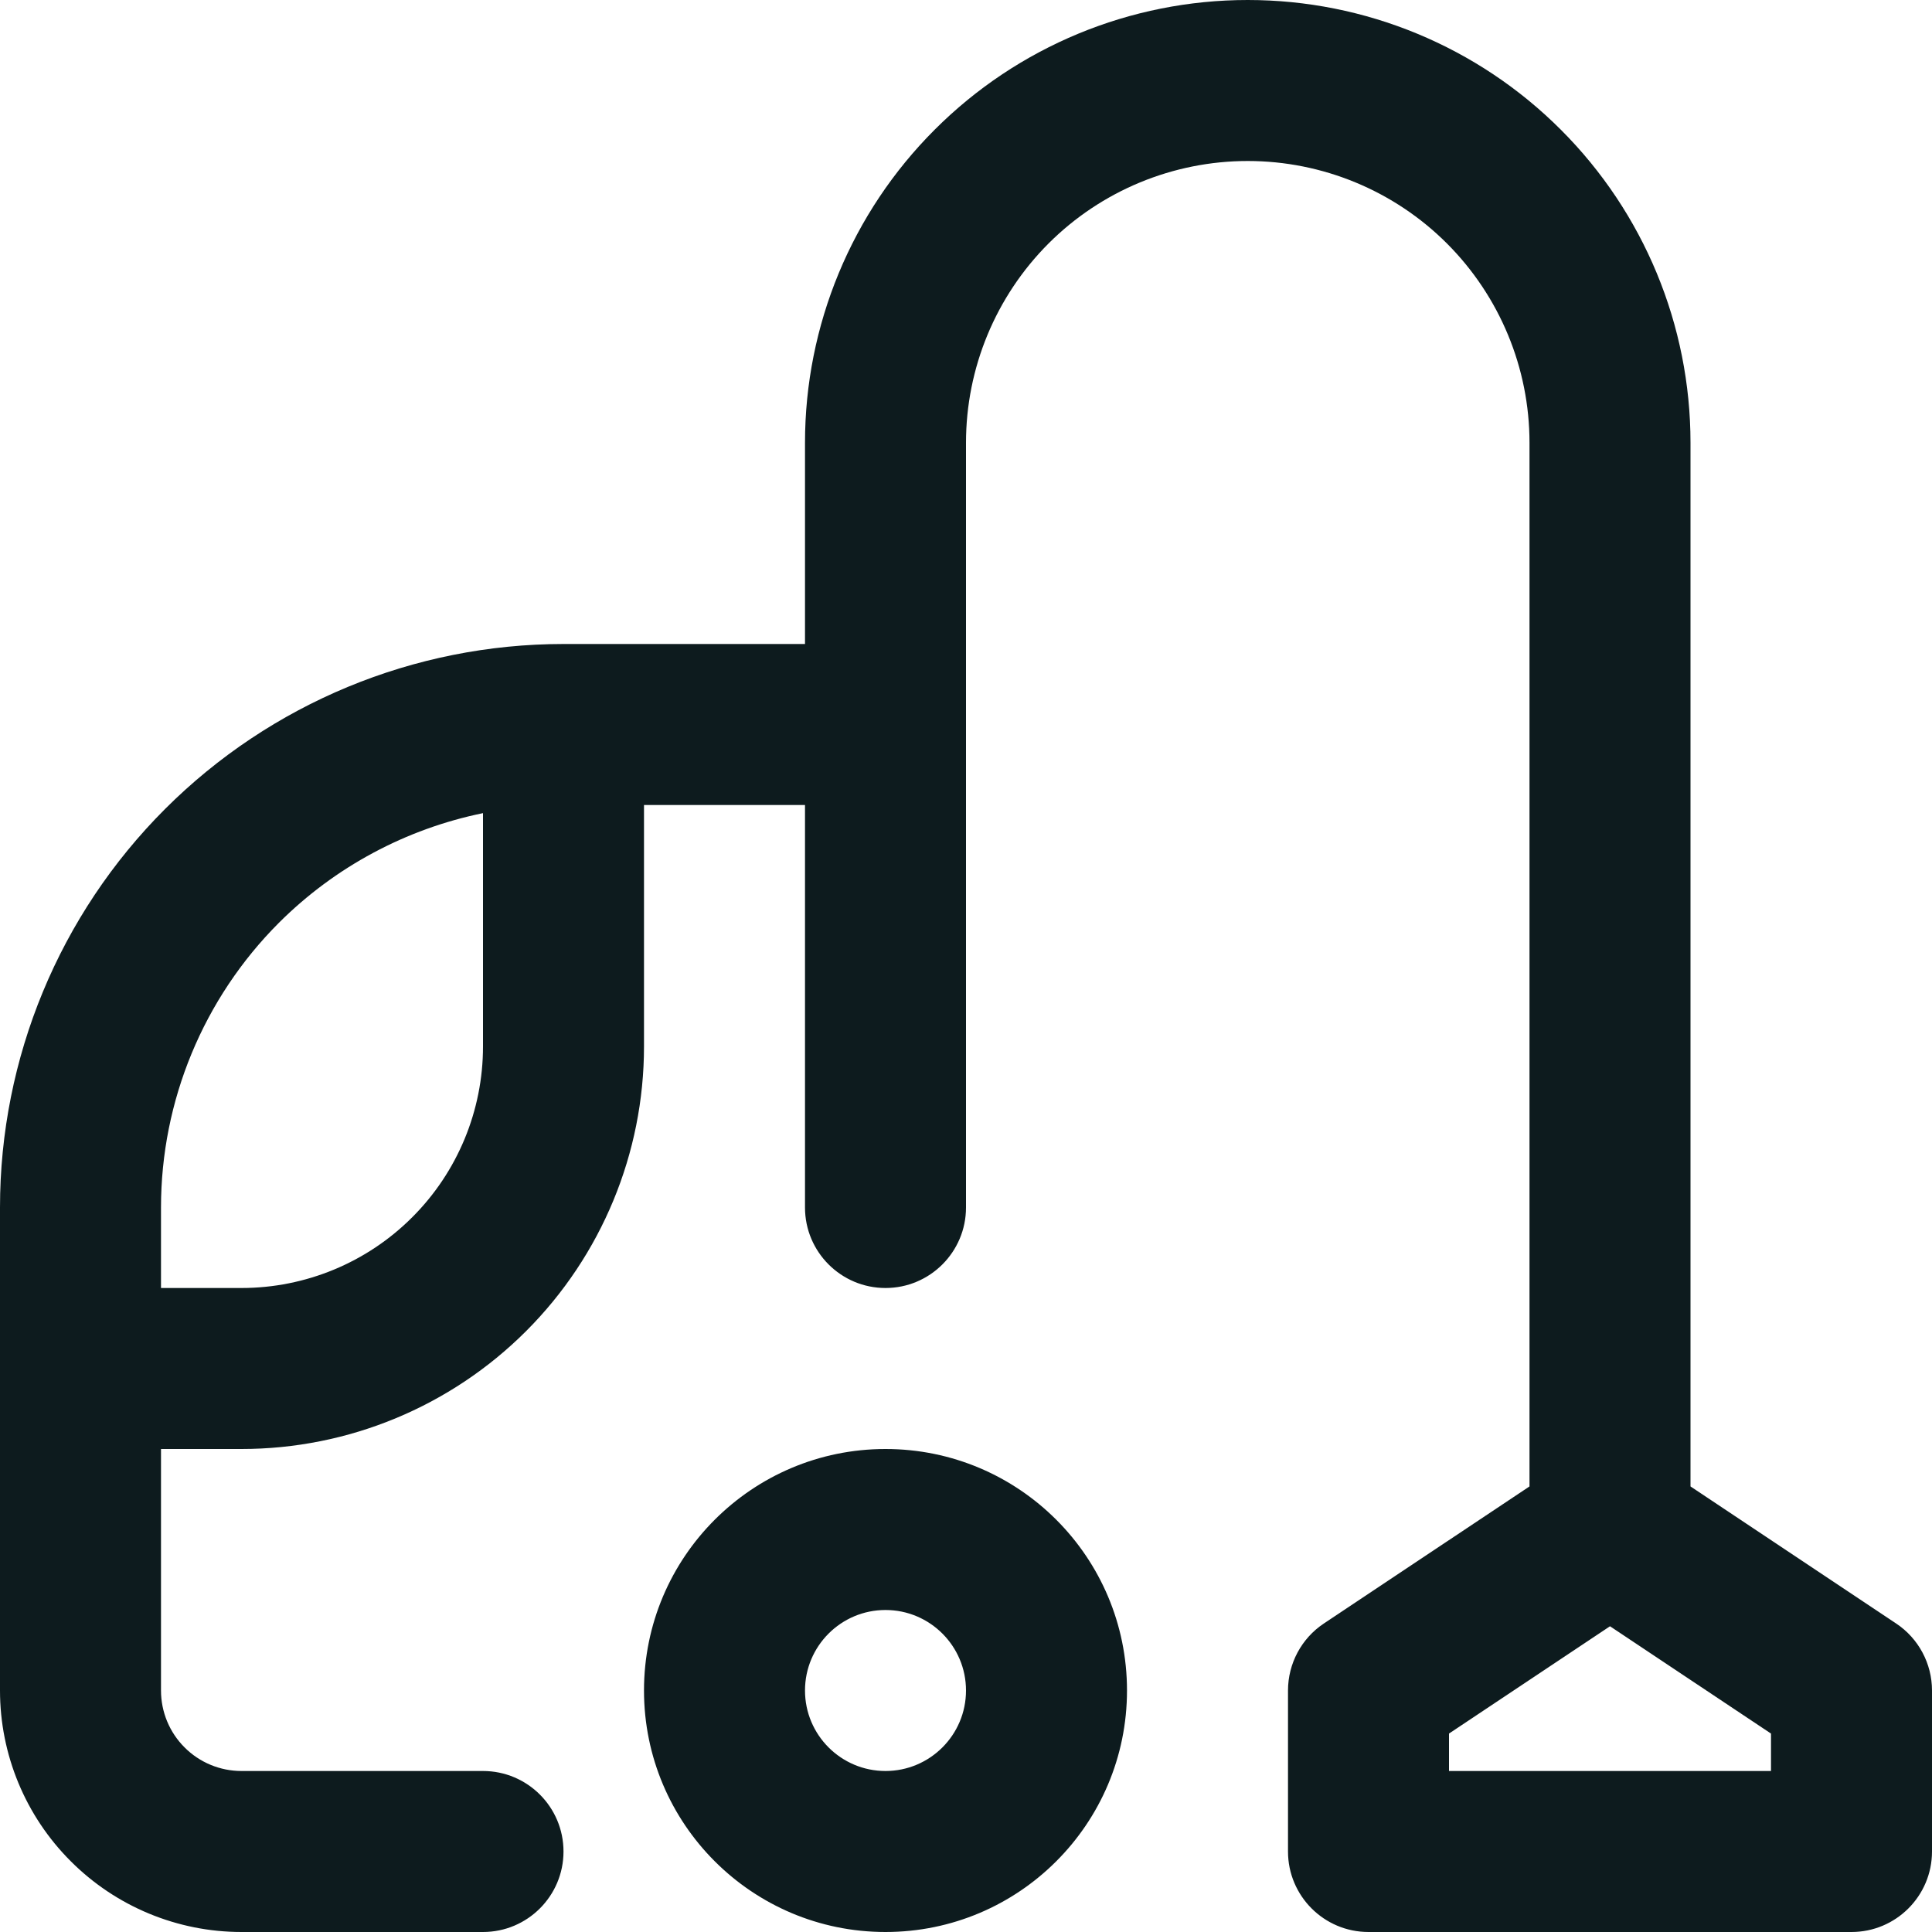
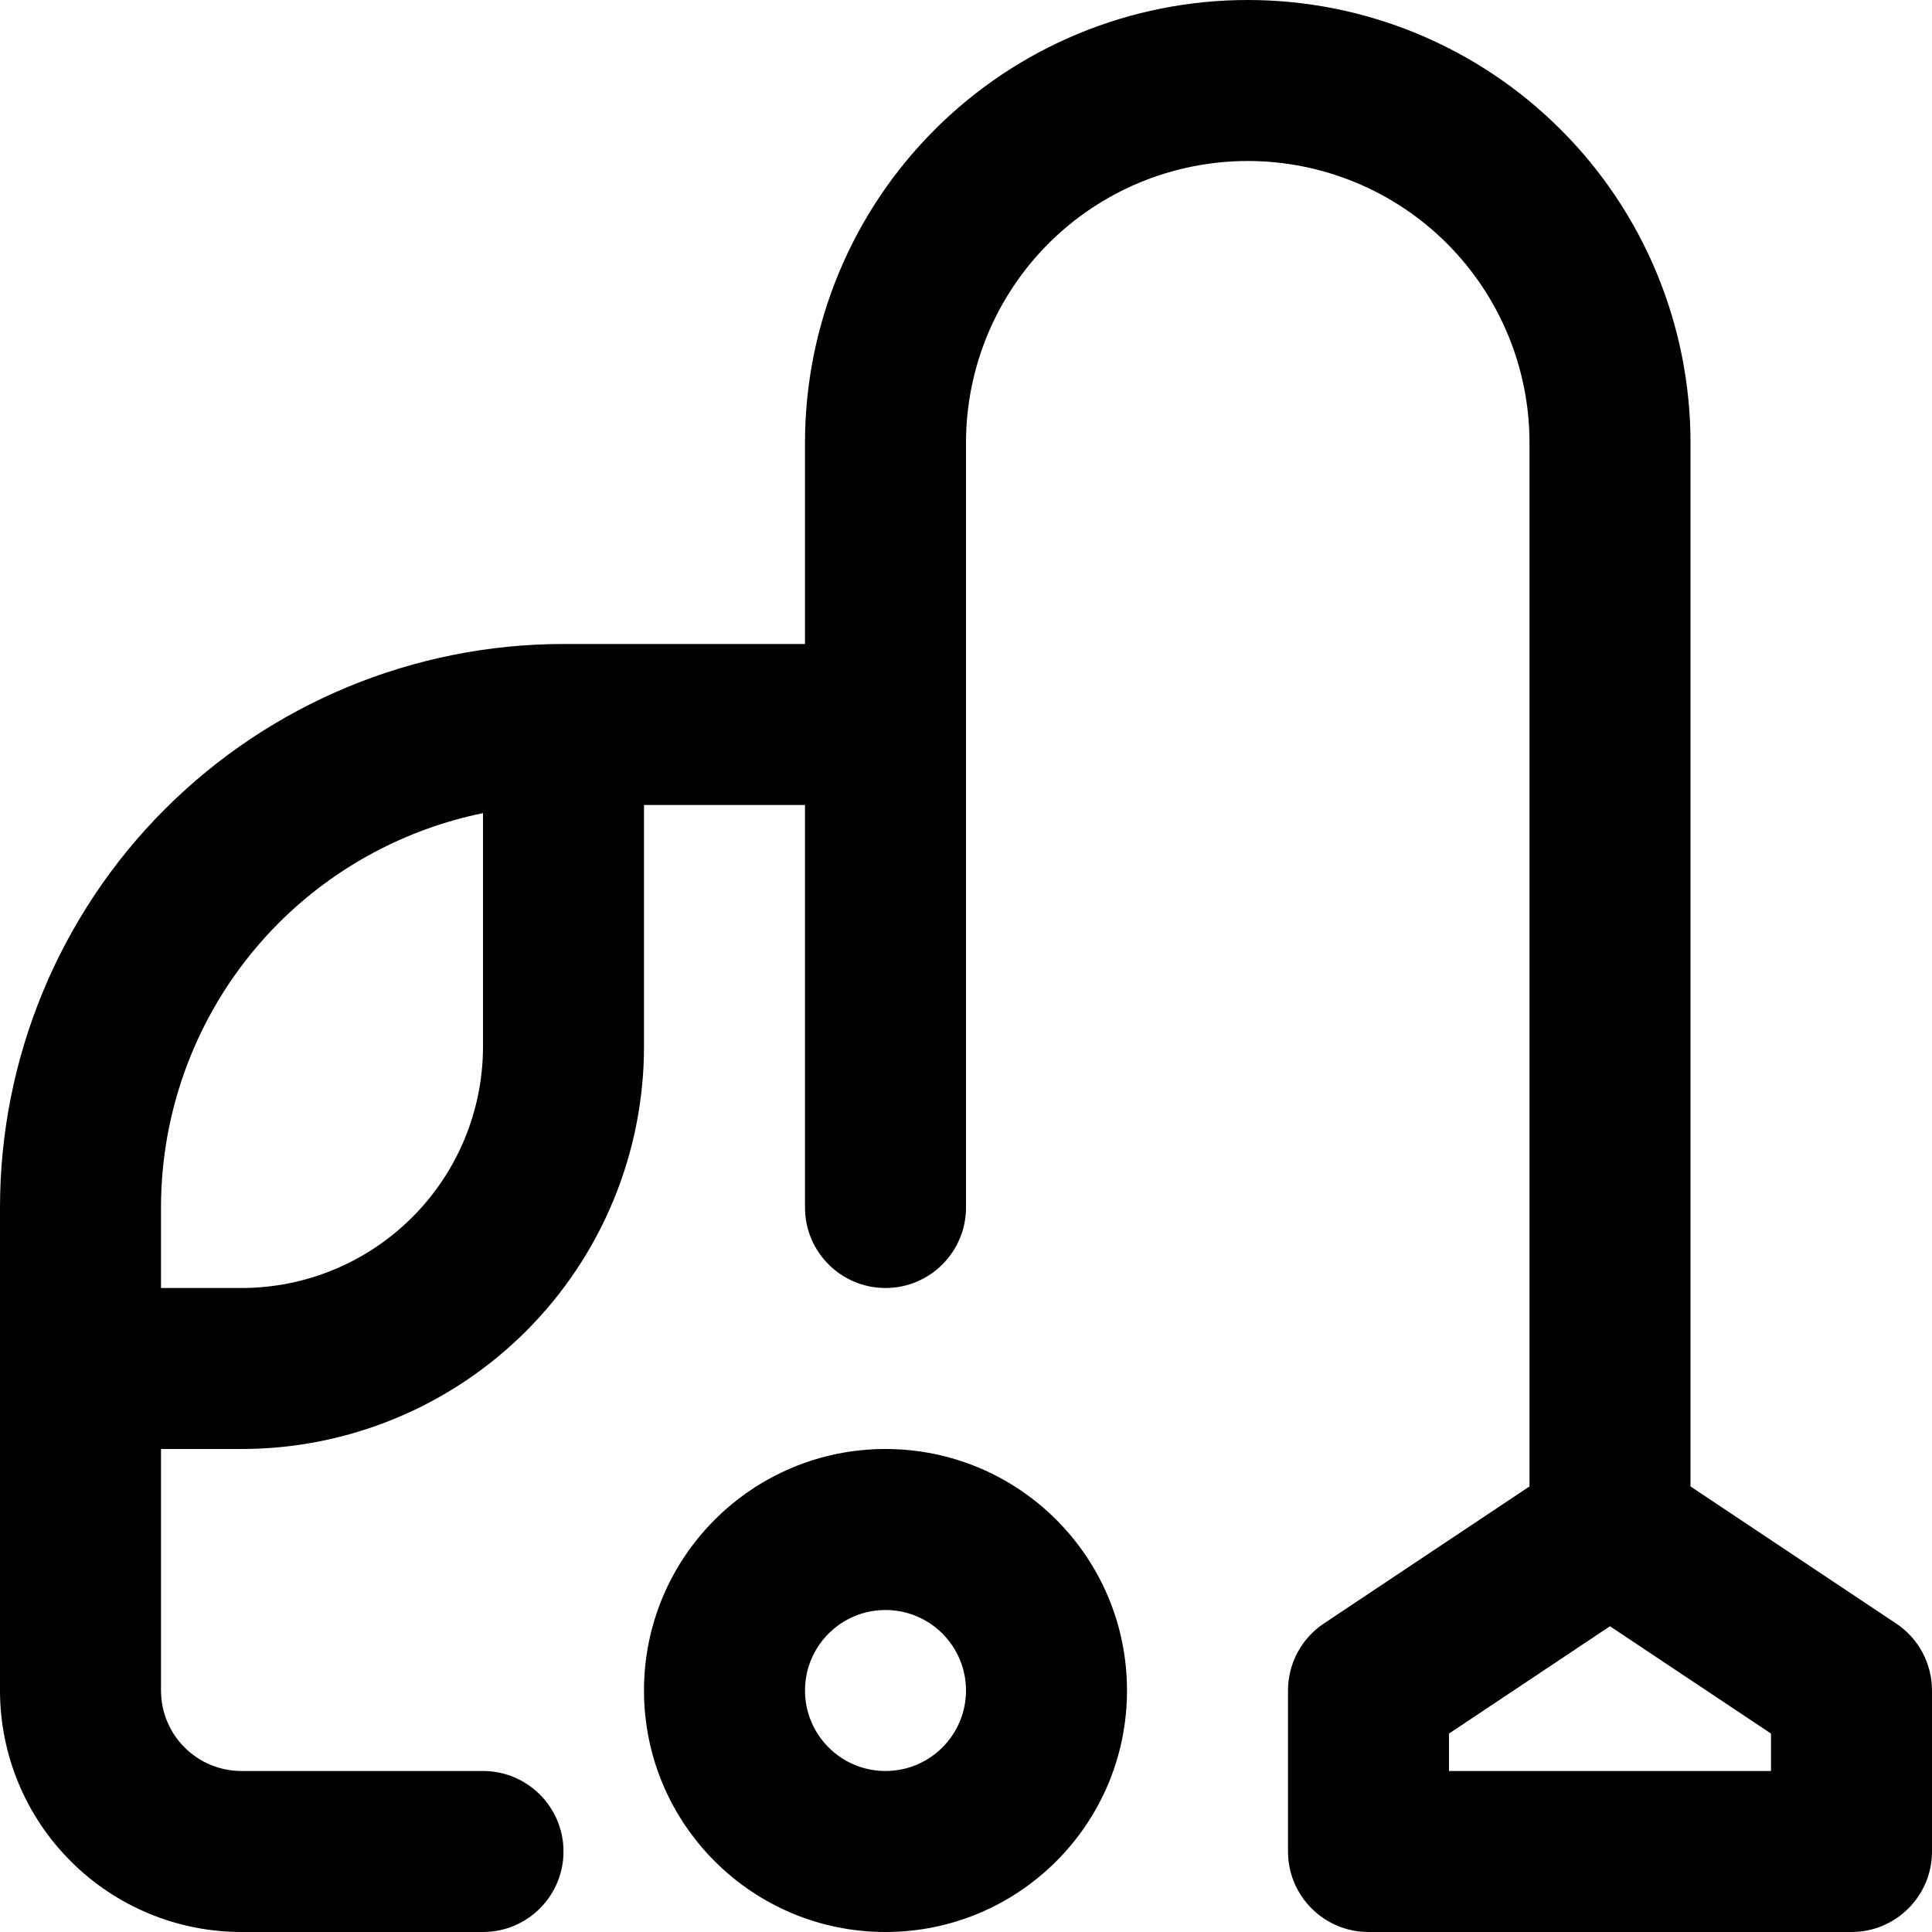
- <svg xmlns="http://www.w3.org/2000/svg" width="24" height="24" viewBox="0 0 24 24" fill="none">
-   <path fill-rule="evenodd" clip-rule="evenodd" d="M15.5 2C14.572 2 13.681 2.369 13.025 3.025C12.369 3.682 12 4.572 12 5.5V9V15C12 15.552 11.552 16 11 16C10.448 16 10 15.552 10 15V10H8V13C8 14.326 7.473 15.598 6.536 16.535C5.598 17.473 4.326 18 3 18H2V21C2 21.265 2.105 21.52 2.293 21.707C2.48 21.895 2.735 22 3 22H6C6.552 22 7 22.448 7 23C7 23.552 6.552 24 6 24H3C2.204 24 1.441 23.684 0.879 23.121C0.316 22.559 0 21.796 0 21V17V15C0 13.143 0.737 11.363 2.05 10.05C3.363 8.738 5.143 8 7 8H10V5.5C10 4.041 10.579 2.642 11.611 1.611C12.642 0.579 14.041 0 15.5 0C16.959 0 18.358 0.579 19.389 1.611C20.421 2.642 21 4.041 21 5.5V8V9V18.465L23.555 20.168C23.833 20.353 24 20.666 24 21V23C24 23.552 23.552 24 23 24H17C16.448 24 16 23.552 16 23V21C16 20.666 16.167 20.353 16.445 20.168L19 18.465V9V8V5.5C19 4.572 18.631 3.682 17.975 3.025C17.319 2.369 16.428 2 15.5 2ZM6 10.101C5.047 10.296 4.163 10.766 3.464 11.464C2.527 12.402 2 13.674 2 15V16H3C3.796 16 4.559 15.684 5.121 15.121C5.684 14.559 6 13.796 6 13V10.101ZM10 21C10 20.448 10.448 20 11 20C11.552 20 12 20.448 12 21C12 21.552 11.552 22 11 22C10.448 22 10 21.552 10 21ZM11 18C9.343 18 8 19.343 8 21C8 22.657 9.343 24 11 24C12.657 24 14 22.657 14 21C14 19.343 12.657 18 11 18ZM18 22V21.535L20 20.202L22 21.535V22H18Z" fill="#0D1B1E" />
+ <svg xmlns="http://www.w3.org/2000/svg" width="24" height="24" viewBox="0 0 24 24" fill="current">
+   <path fill-rule="evenodd" clip-rule="evenodd" d="M15.5 2C14.572 2 13.681 2.369 13.025 3.025C12.369 3.682 12 4.572 12 5.5V9V15C12 15.552 11.552 16 11 16C10.448 16 10 15.552 10 15V10H8V13C8 14.326 7.473 15.598 6.536 16.535C5.598 17.473 4.326 18 3 18H2V21C2 21.265 2.105 21.52 2.293 21.707C2.48 21.895 2.735 22 3 22H6C6.552 22 7 22.448 7 23C7 23.552 6.552 24 6 24H3C2.204 24 1.441 23.684 0.879 23.121C0.316 22.559 0 21.796 0 21V17V15C0 13.143 0.737 11.363 2.05 10.05C3.363 8.738 5.143 8 7 8H10V5.5C10 4.041 10.579 2.642 11.611 1.611C12.642 0.579 14.041 0 15.5 0C16.959 0 18.358 0.579 19.389 1.611C20.421 2.642 21 4.041 21 5.5V8V9V18.465L23.555 20.168C23.833 20.353 24 20.666 24 21V23C24 23.552 23.552 24 23 24H17C16.448 24 16 23.552 16 23V21C16 20.666 16.167 20.353 16.445 20.168L19 18.465V9V8V5.5C19 4.572 18.631 3.682 17.975 3.025C17.319 2.369 16.428 2 15.5 2ZM6 10.101C5.047 10.296 4.163 10.766 3.464 11.464C2.527 12.402 2 13.674 2 15V16H3C3.796 16 4.559 15.684 5.121 15.121C5.684 14.559 6 13.796 6 13V10.101ZM10 21C10 20.448 10.448 20 11 20C11.552 20 12 20.448 12 21C12 21.552 11.552 22 11 22C10.448 22 10 21.552 10 21ZM11 18C9.343 18 8 19.343 8 21C8 22.657 9.343 24 11 24C12.657 24 14 22.657 14 21C14 19.343 12.657 18 11 18ZM18 22V21.535L20 20.202L22 21.535V22H18Z" fill="current" />
</svg>
